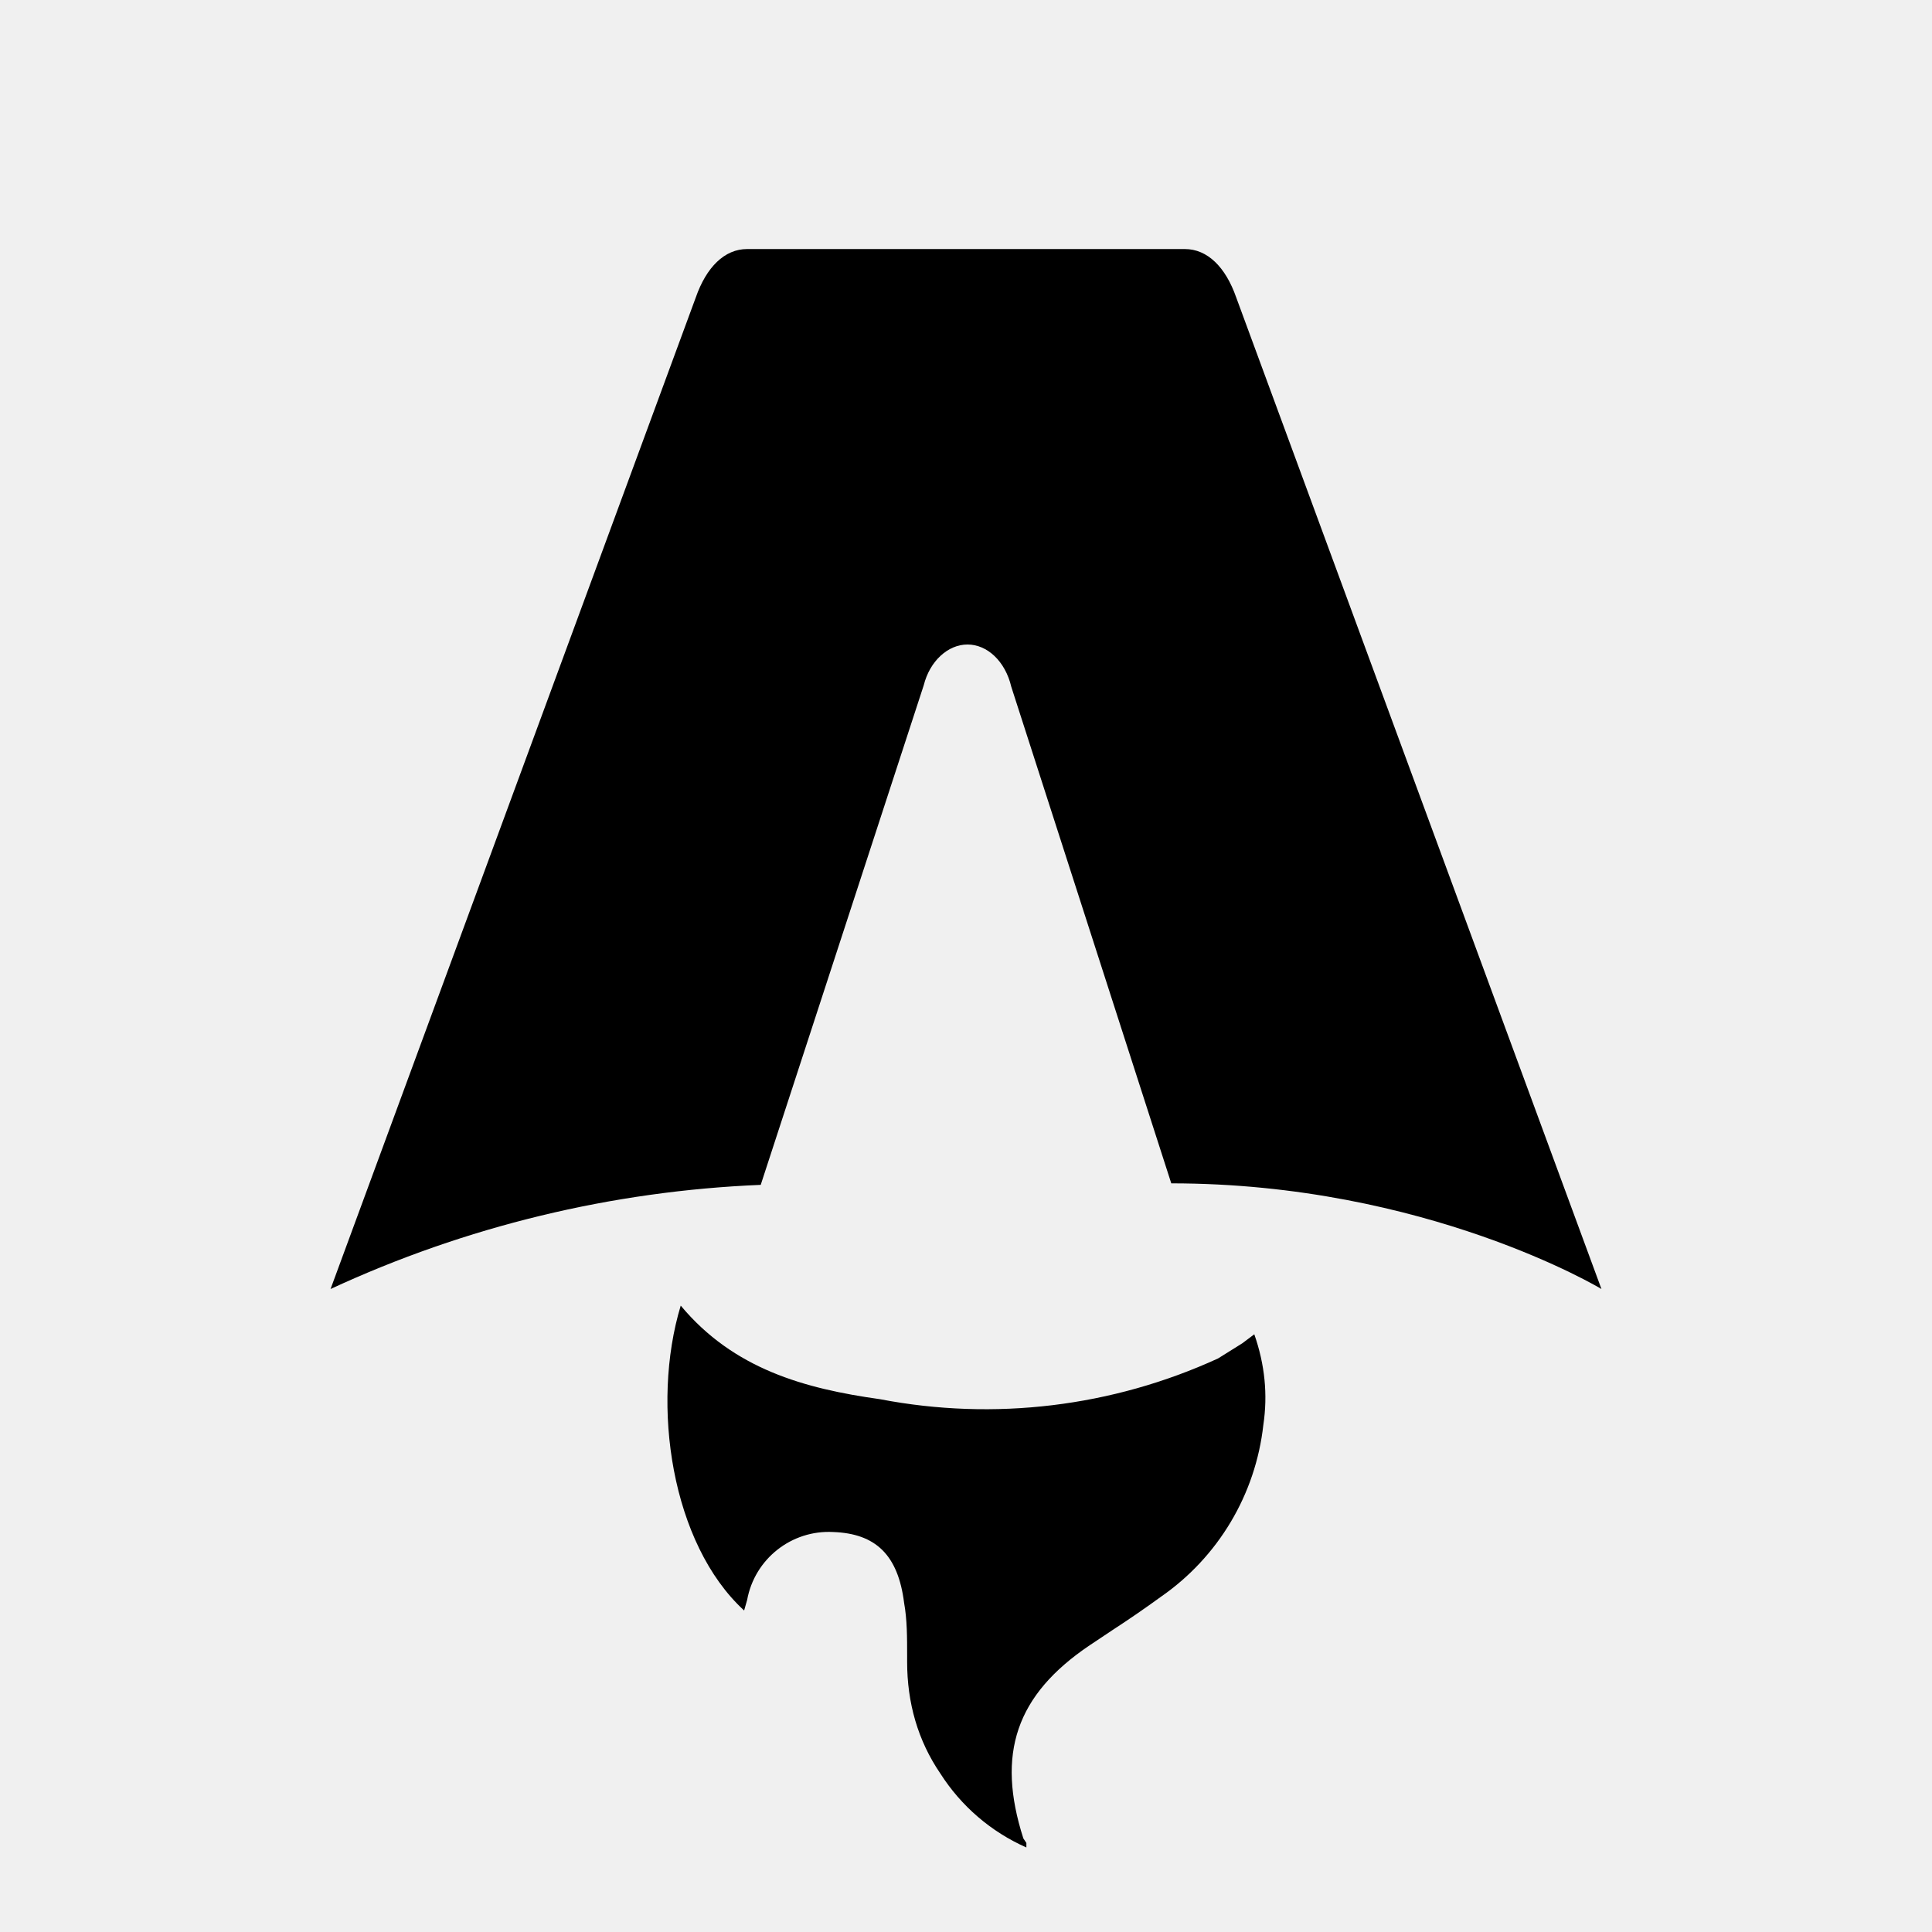
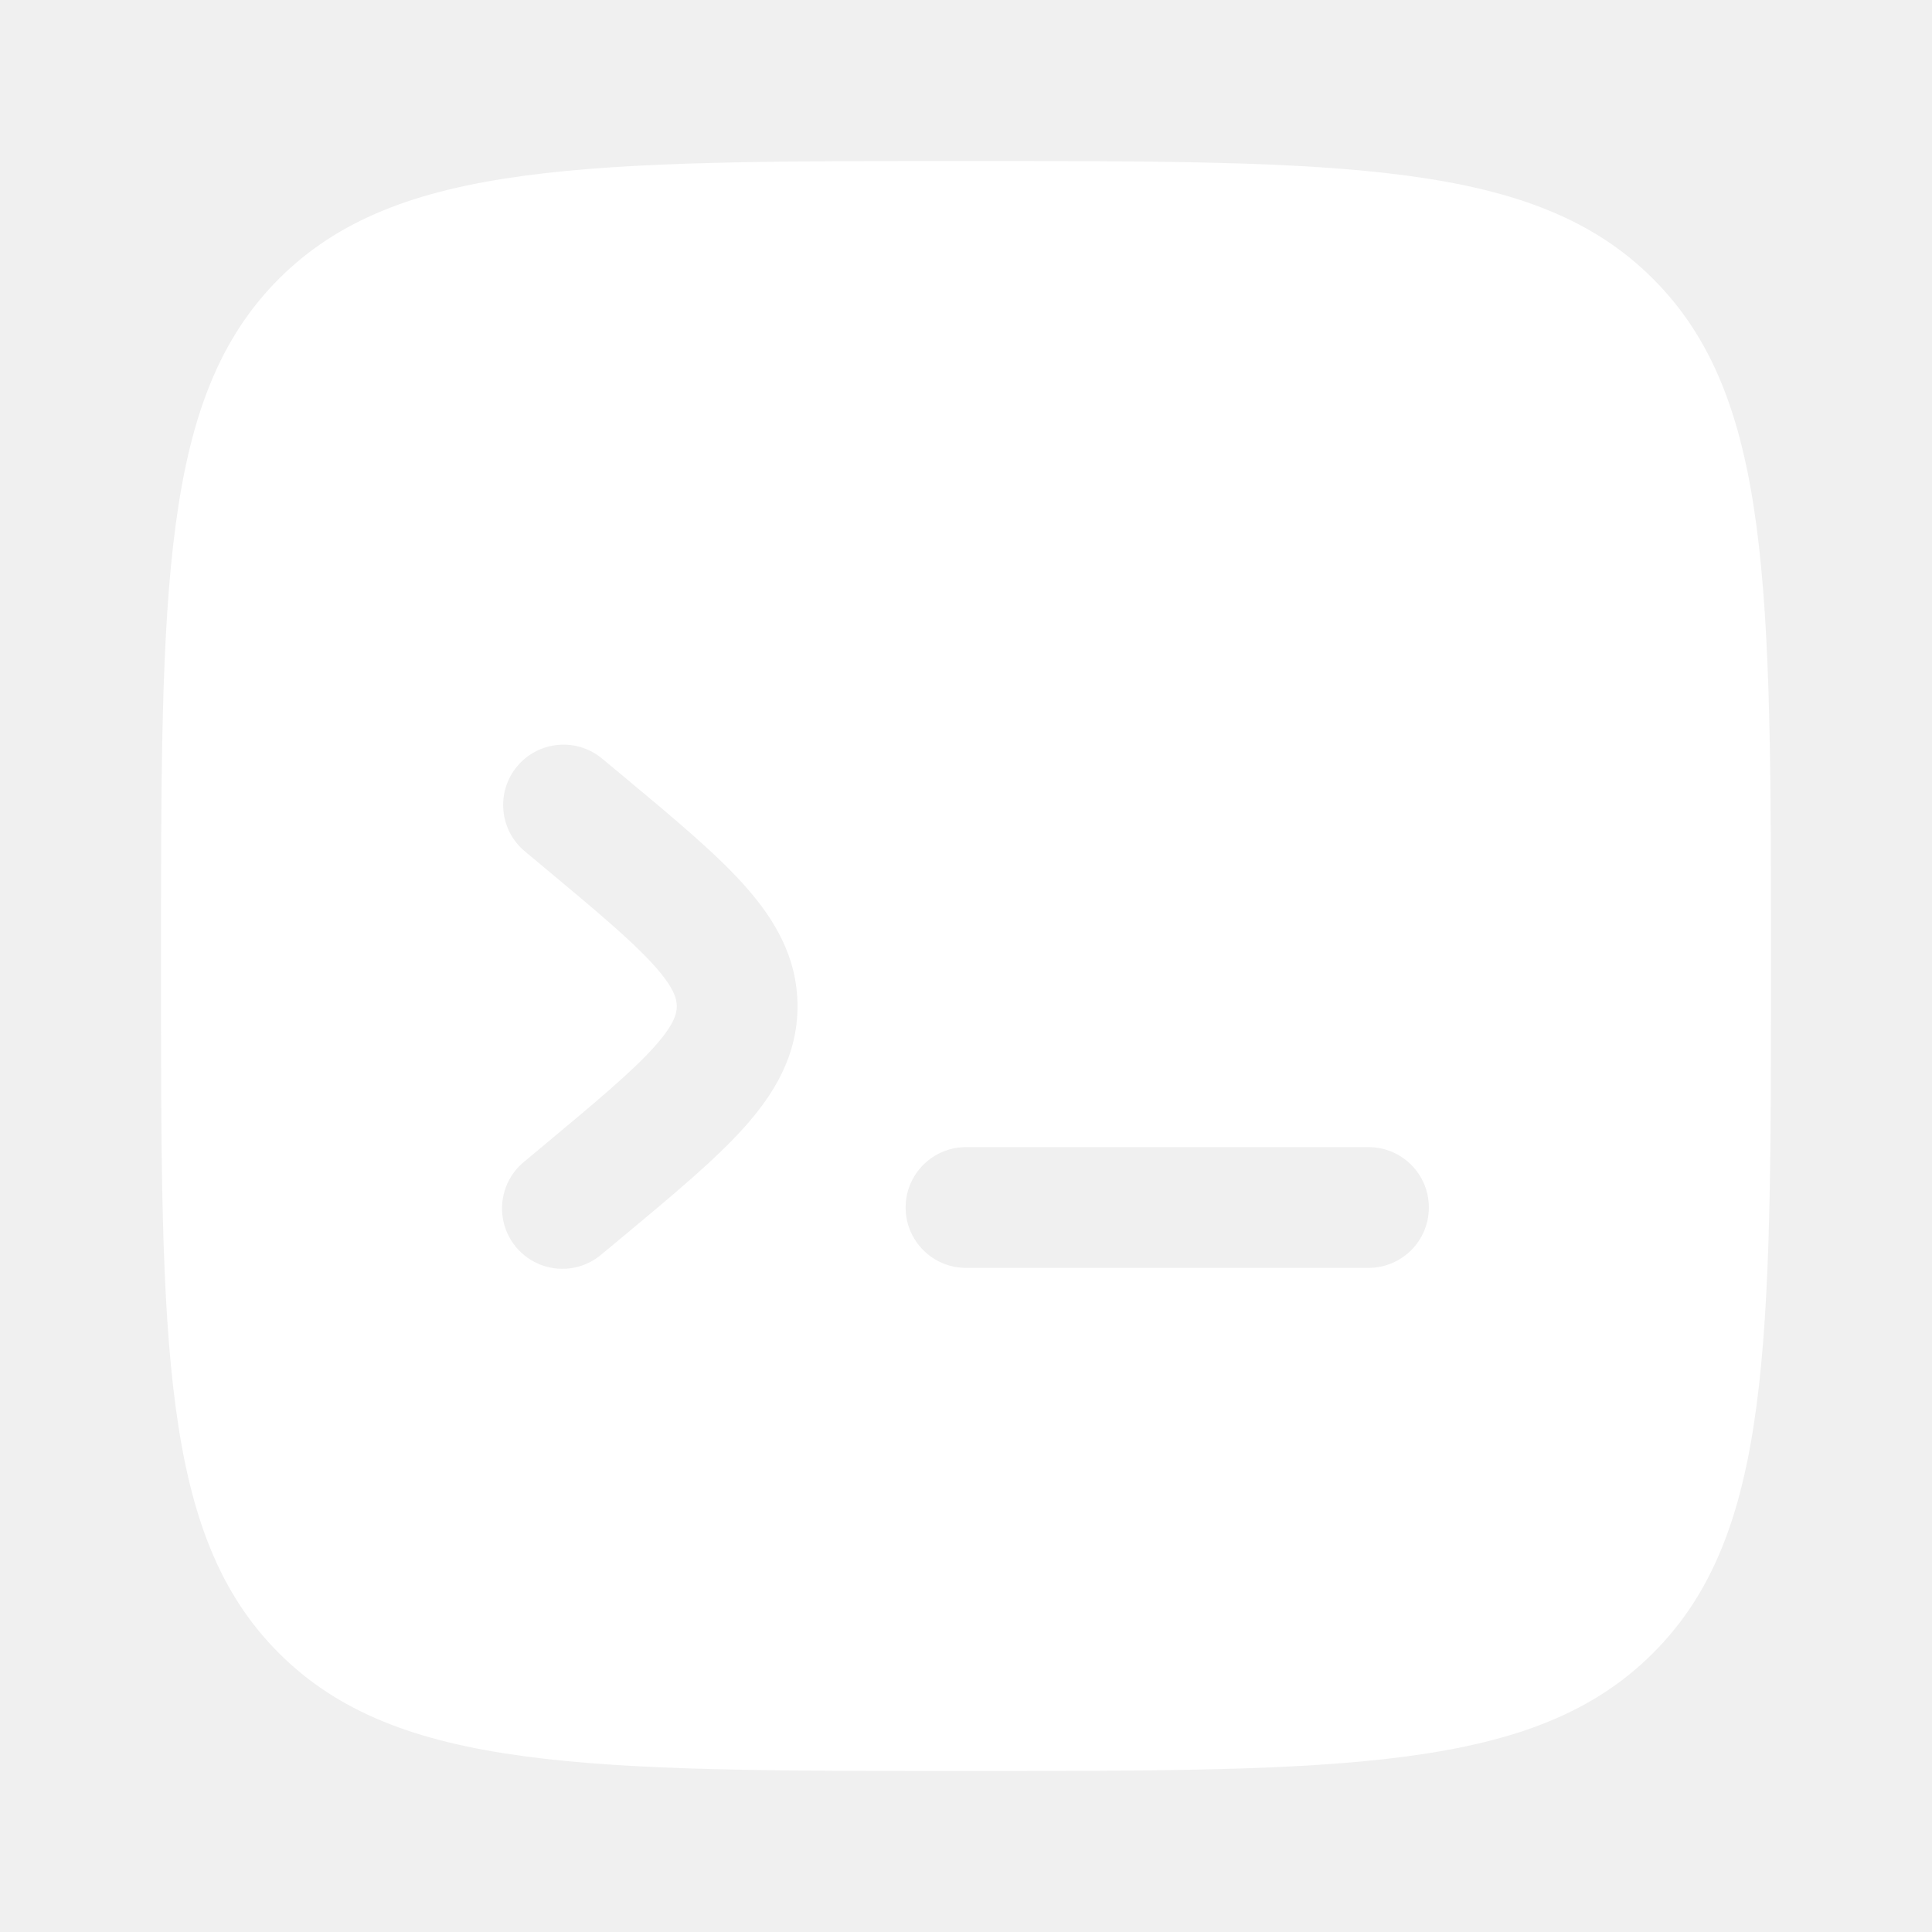
- <svg xmlns="http://www.w3.org/2000/svg" fill="none" viewBox="0 0 128 128">
-   <path d="M50.4 78.5a75.1 75.1 0 0 0-28.5 6.9l24.2-65.7c.7-2 1.9-3.2 3.4-3.2h29c1.5 0 2.7 1.2 3.4 3.2l24.2 65.7s-11.6-7-28.5-7L67 45.5c-.4-1.7-1.6-2.8-2.9-2.8-1.3 0-2.5 1.1-2.9 2.7L50.4 78.5Zm-1.1 28.2Zm-4.2-20.2c-2 6.6-.6 15.8 4.2 20.2a17.5 17.5 0 0 1 .2-.7 5.5 5.5 0 0 1 5.7-4.5c2.8.1 4.3 1.5 4.7 4.7.2 1.1.2 2.3.2 3.5v.4c0 2.7.7 5.2 2.2 7.4a13 13 0 0 0 5.7 4.9v-.3l-.2-.3c-1.8-5.6-.5-9.5 4.4-12.8l1.5-1a73 73 0 0 0 3.2-2.2 16 16 0 0 0 6.8-11.4c.3-2 .1-4-.6-6l-.8.6-1.6 1a37 37 0 0 1-22.4 2.7c-5-.7-9.7-2-13.2-6.2Z" />
-   <style>
-         path { fill: #000; }
-         @media (prefers-color-scheme: dark) {
-             path { fill: #FFF; }
-         }
-     </style>
+ <svg xmlns="http://www.w3.org/2000/svg" width="32" height="32" viewBox="0 0 24 24">
+   <path fill="#ffffff" fill-rule="evenodd" d="M3.464 3.464C2 4.93 2 7.286 2 12c0 4.714 0 7.071 1.464 8.535C4.93 22 7.286 22 12 22c4.714 0 7.071 0 8.535-1.465C22 19.072 22 16.714 22 12s0-7.071-1.465-8.536C19.072 2 16.714 2 12 2S4.929 2 3.464 3.464m2.96 6.056a.75.75 0 0 1 1.056-.096l.277.23c.605.504 1.12.933 1.476 1.328c.379.42.674.901.674 1.518s-.295 1.099-.674 1.518c-.356.395-.871.824-1.476 1.328l-.277.23a.75.75 0 1 1-.96-1.152l.234-.195c.659-.55 1.09-.91 1.366-1.216c.262-.29.287-.427.287-.513c0-.086-.025-.222-.287-.513c-.277-.306-.707-.667-1.366-1.216l-.234-.195a.75.75 0 0 1-.096-1.056M17.75 15a.75.75 0 0 1-.75.75h-5a.75.75 0 0 1 0-1.5h5a.75.75 0 0 1 .75.75" clip-rule="evenodd" />
</svg>
